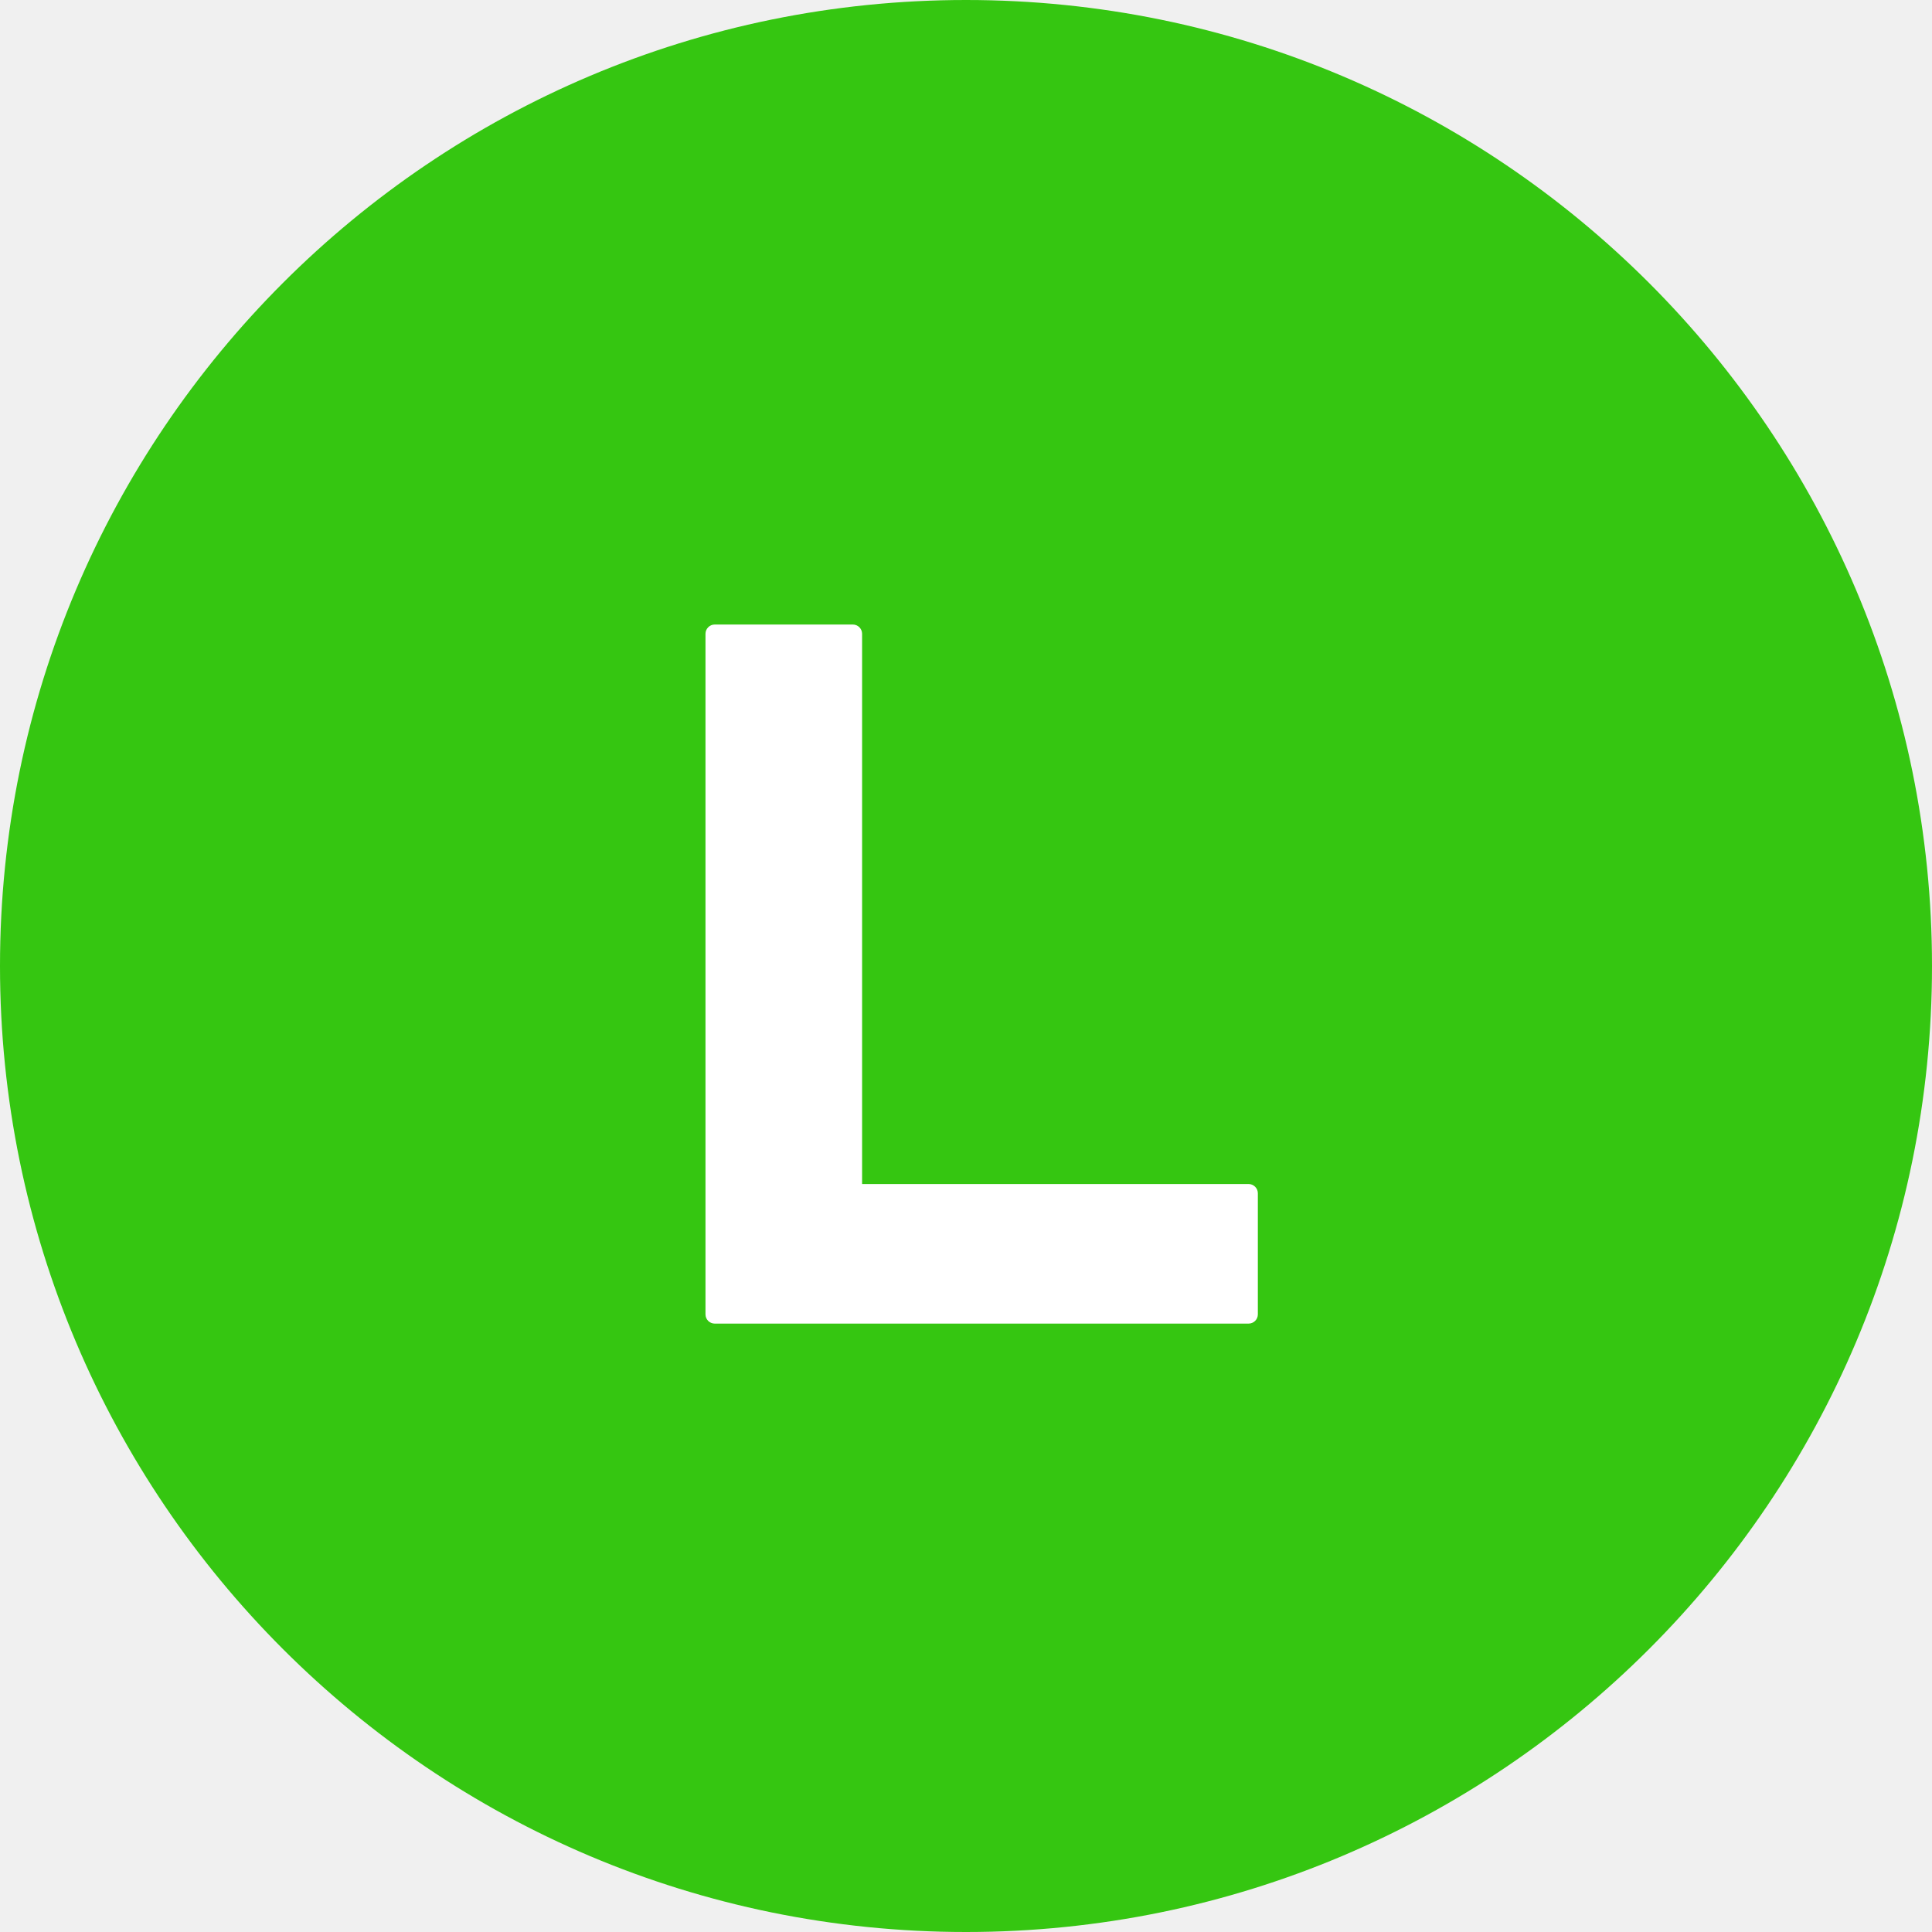
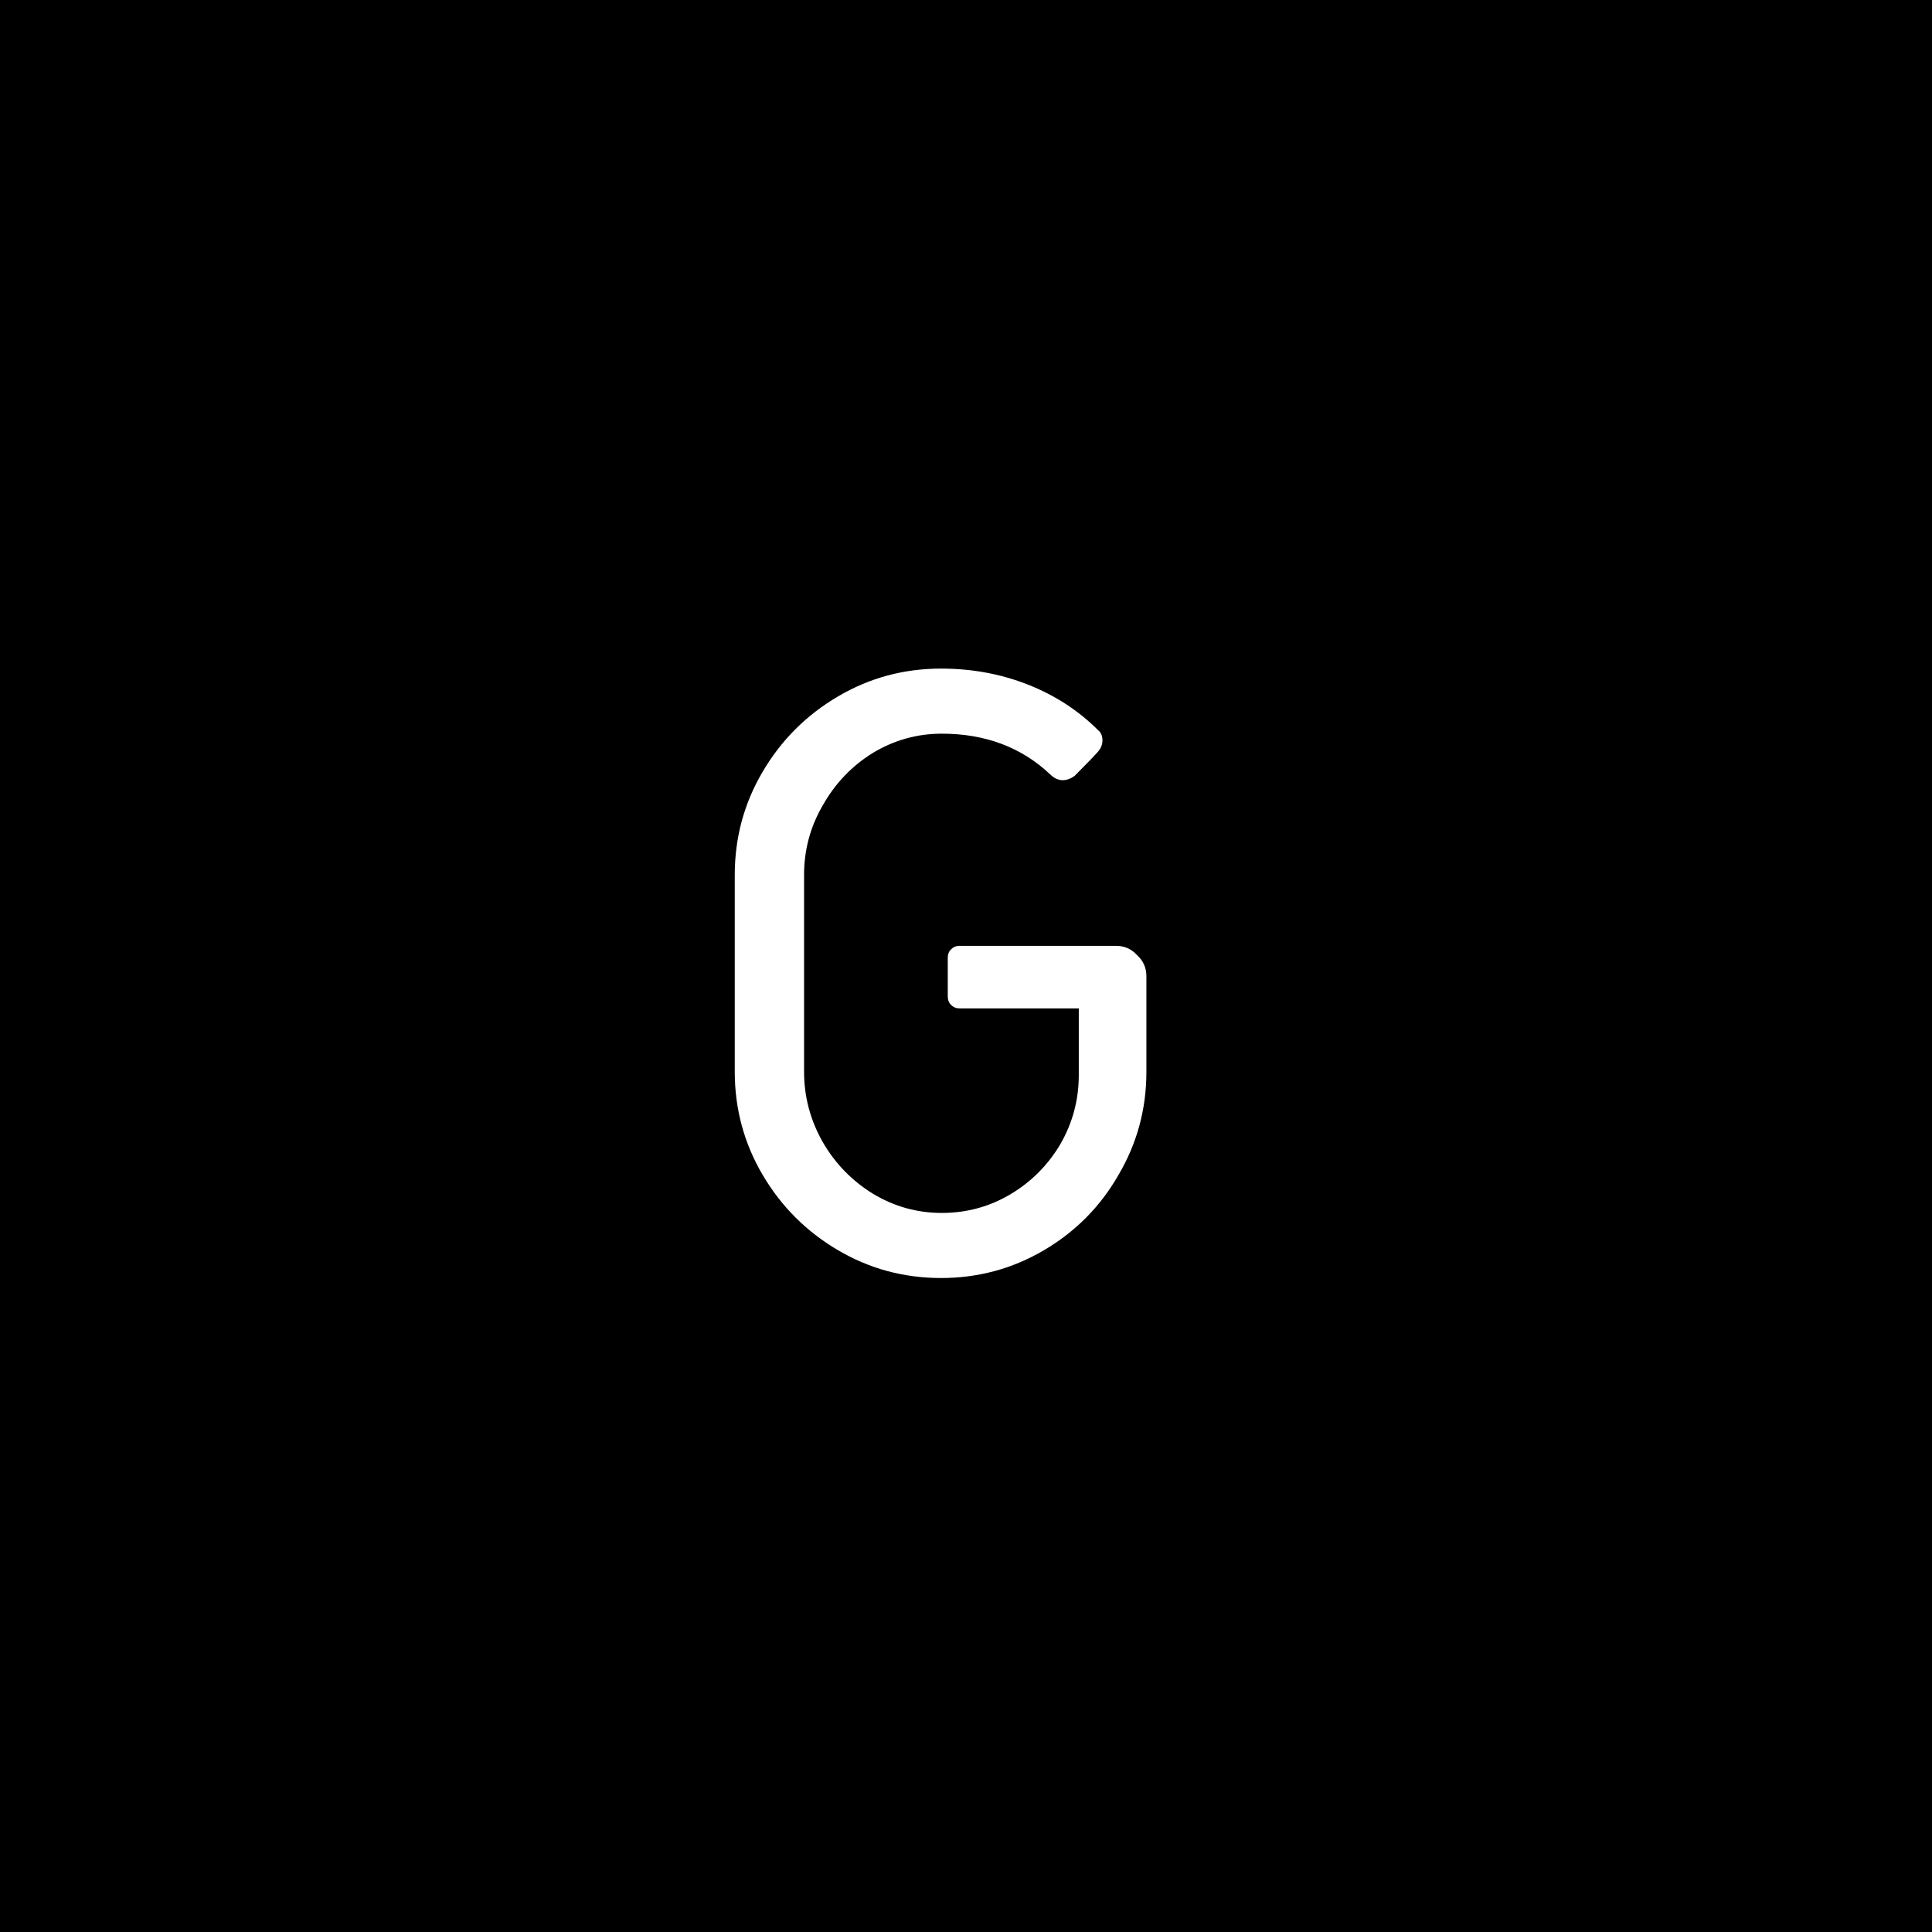
<svg xmlns="http://www.w3.org/2000/svg" width="32" height="32" viewBox="0 0 32 32" fill="none">
-   <circle cx="16" cy="16" r="16" fill="#35C611" />
-   <path d="M11.839 10.498H14.125V19.765H20.68V21.77H11.839V10.498Z" fill="white" />
-   <path d="M11.839 10.498V10.344C11.754 10.344 11.685 10.413 11.685 10.498H11.839ZM14.125 10.498H14.279C14.279 10.413 14.21 10.344 14.125 10.344V10.498ZM14.125 19.765H13.971C13.971 19.85 14.04 19.919 14.125 19.919V19.765ZM20.68 19.765H20.834C20.834 19.68 20.765 19.611 20.68 19.611V19.765ZM20.68 21.77V21.923C20.765 21.923 20.834 21.855 20.834 21.77H20.68ZM11.839 21.77H11.685C11.685 21.855 11.754 21.923 11.839 21.923V21.77ZM11.839 10.652H14.125V10.344H11.839V10.652ZM13.971 10.498V19.765H14.279V10.498H13.971ZM14.125 19.919H20.68V19.611H14.125V19.919ZM20.526 19.765V21.77H20.834V19.765H20.526ZM20.68 21.616H11.839V21.923H20.68V21.616ZM11.993 21.77V10.498H11.685V21.77H11.993Z" fill="white" />
+   <g clip-path="url(#clip0)">
+     <circle cx="16" cy="16" r="32.5" fill="black" />
+     <path d="M15.586 21.168C14.97 21.168 14.4 21.014 13.878 20.706C13.355 20.398 12.94 19.983 12.632 19.46C12.324 18.937 12.17 18.368 12.17 17.752V14.49C12.17 13.874 12.324 13.305 12.632 12.782C12.94 12.259 13.355 11.844 13.878 11.536C14.4 11.228 14.97 11.074 15.586 11.074C16.099 11.074 16.58 11.163 17.028 11.34C17.476 11.517 17.863 11.769 18.19 12.096C18.236 12.133 18.26 12.189 18.26 12.264C18.26 12.329 18.236 12.39 18.19 12.446C18.124 12.521 17.994 12.656 17.798 12.852C17.732 12.899 17.667 12.922 17.602 12.922C17.527 12.922 17.457 12.889 17.392 12.824C16.916 12.376 16.318 12.152 15.6 12.152C15.189 12.152 14.806 12.259 14.452 12.474C14.106 12.689 13.831 12.978 13.626 13.342C13.42 13.697 13.318 14.079 13.318 14.49V17.752C13.318 18.163 13.42 18.55 13.626 18.914C13.831 19.269 14.106 19.553 14.452 19.768C14.806 19.983 15.189 20.09 15.6 20.09C16.01 20.09 16.388 19.987 16.734 19.782C17.079 19.577 17.354 19.301 17.56 18.956C17.765 18.601 17.868 18.219 17.868 17.808V16.702H15.894C15.838 16.702 15.791 16.683 15.754 16.646C15.716 16.609 15.698 16.562 15.698 16.506V15.862C15.698 15.806 15.716 15.759 15.754 15.722C15.791 15.685 15.838 15.666 15.894 15.666H18.484C18.624 15.666 18.74 15.717 18.834 15.82C18.936 15.913 18.988 16.03 18.988 16.17V17.752C18.988 18.368 18.834 18.937 18.526 19.46C18.227 19.983 17.816 20.398 17.294 20.706C16.771 21.014 16.202 21.168 15.586 21.168Z" fill="white" />
+   </g>
+   <defs>
+     <clipPath id="clip0">
+       <rect width="32" height="32" fill="white" />
+     </clipPath>
+   </defs>
</svg>
